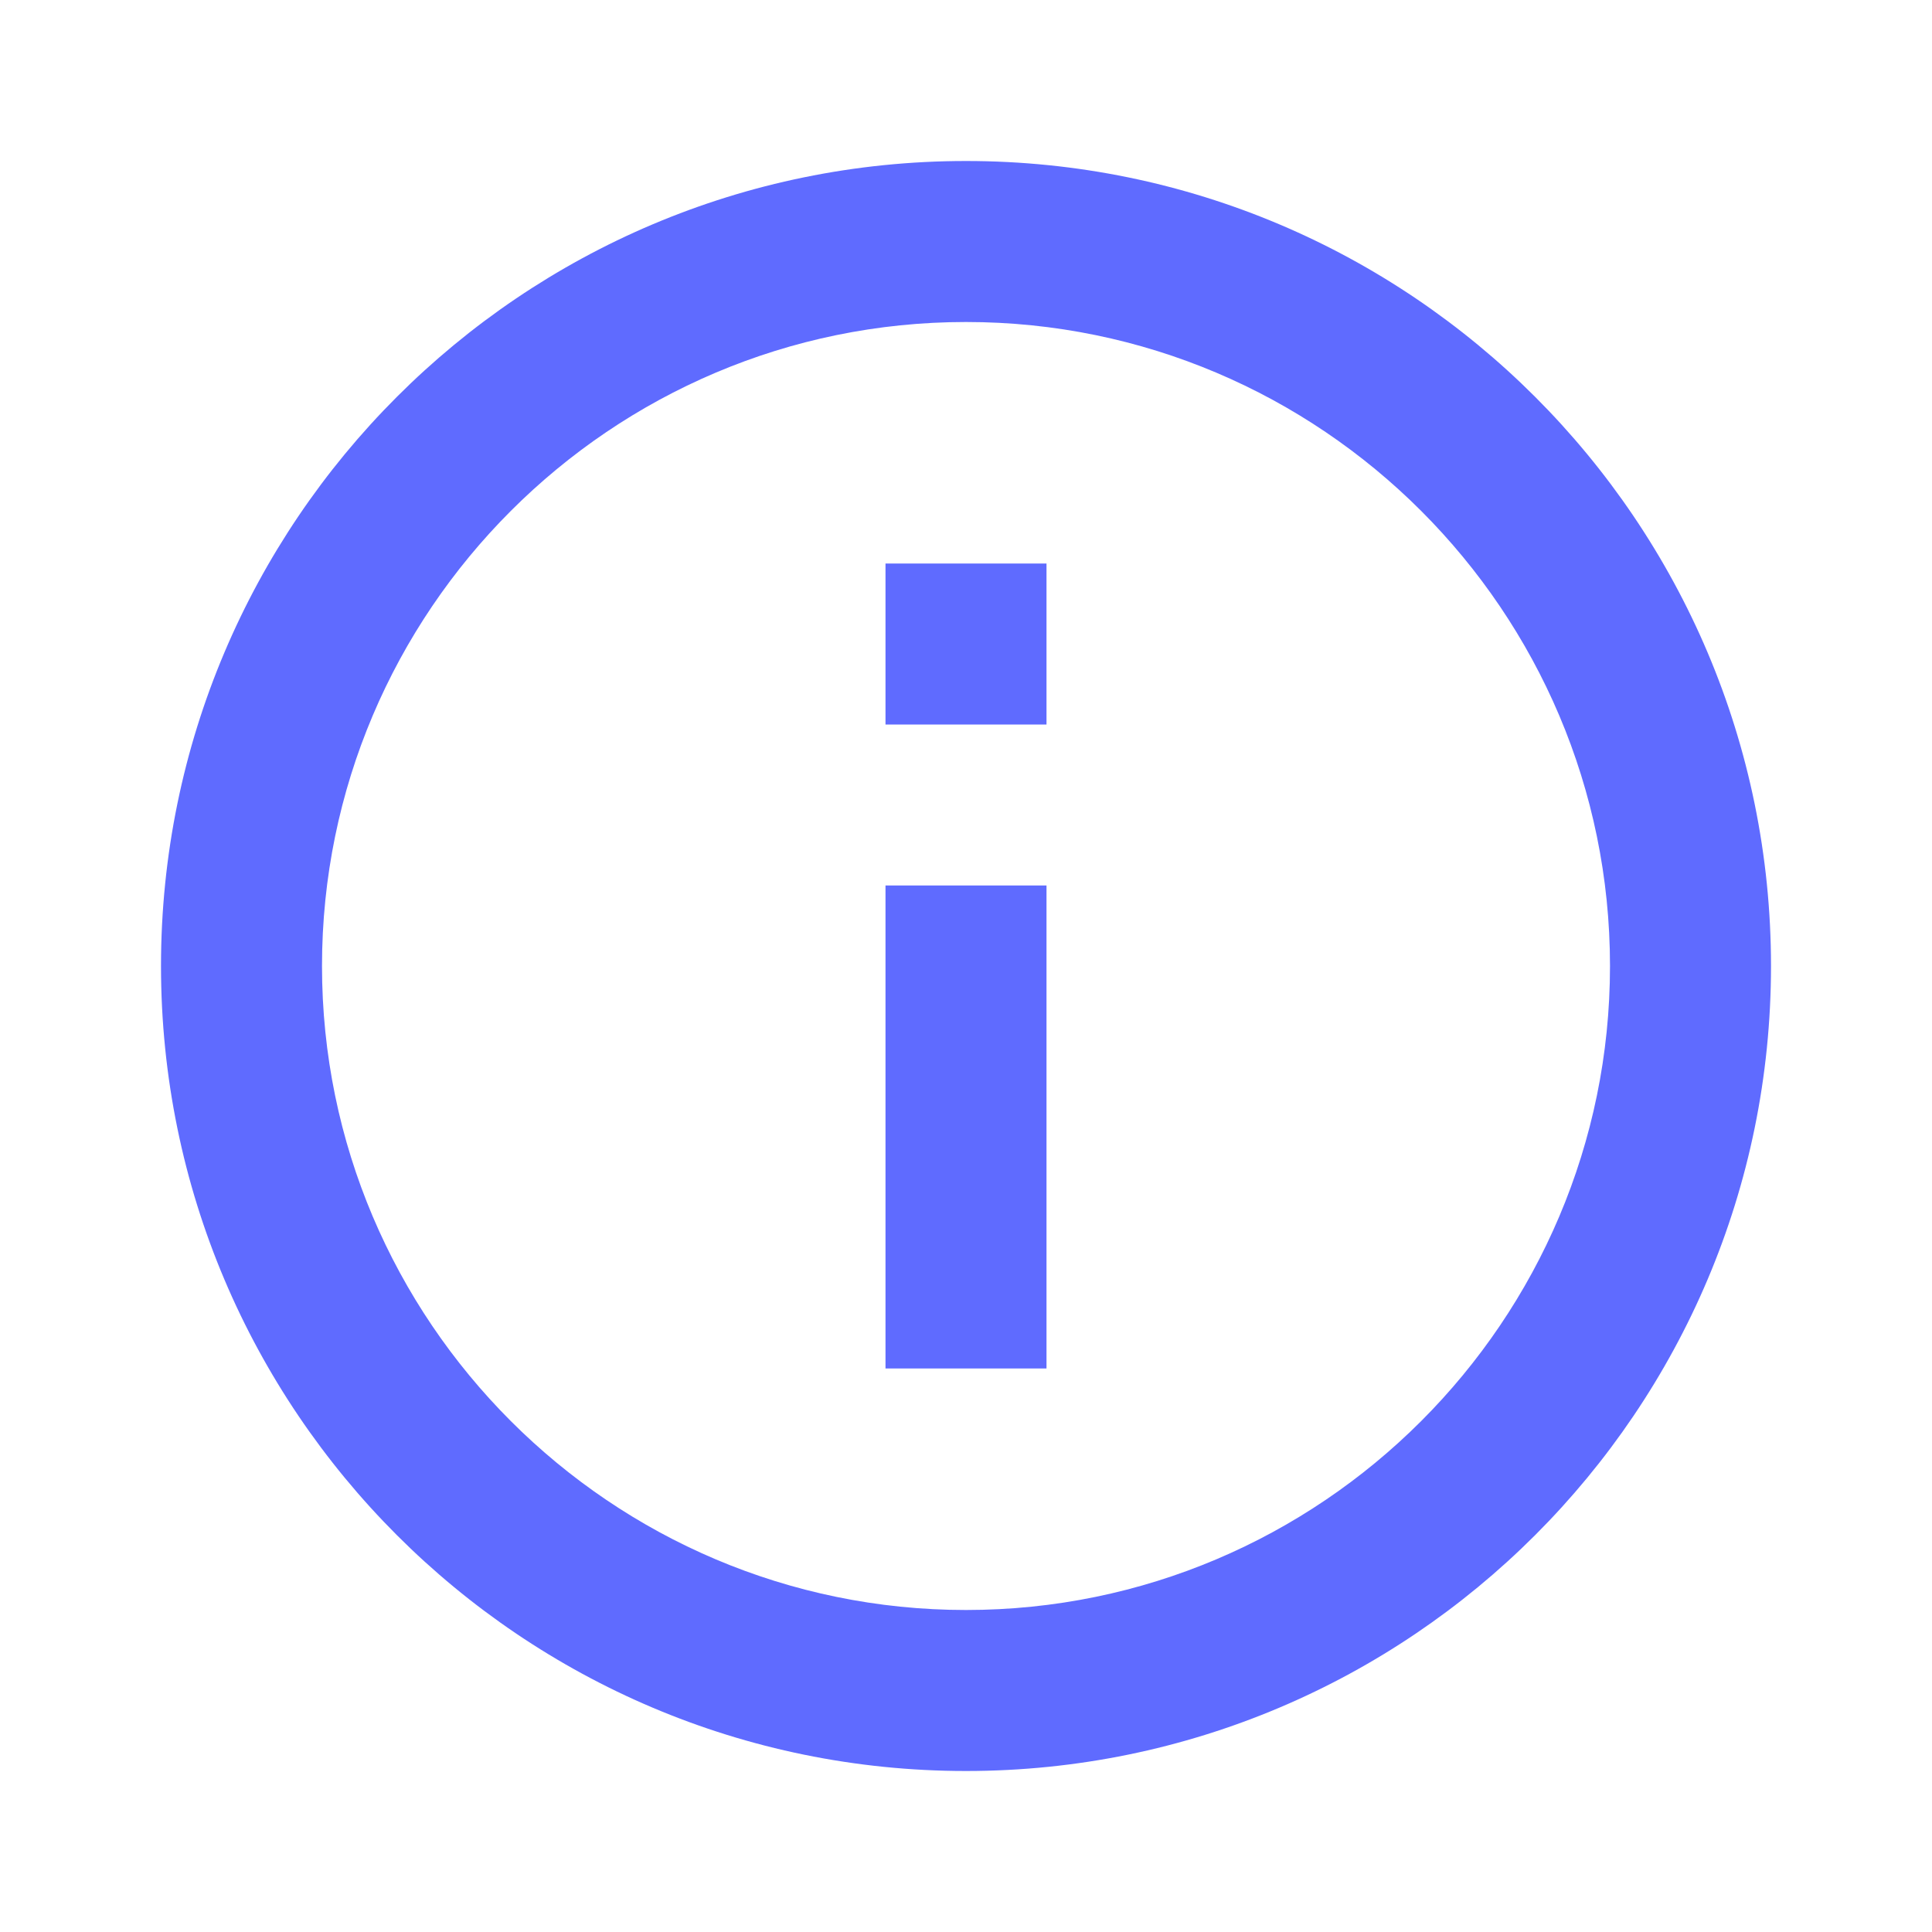
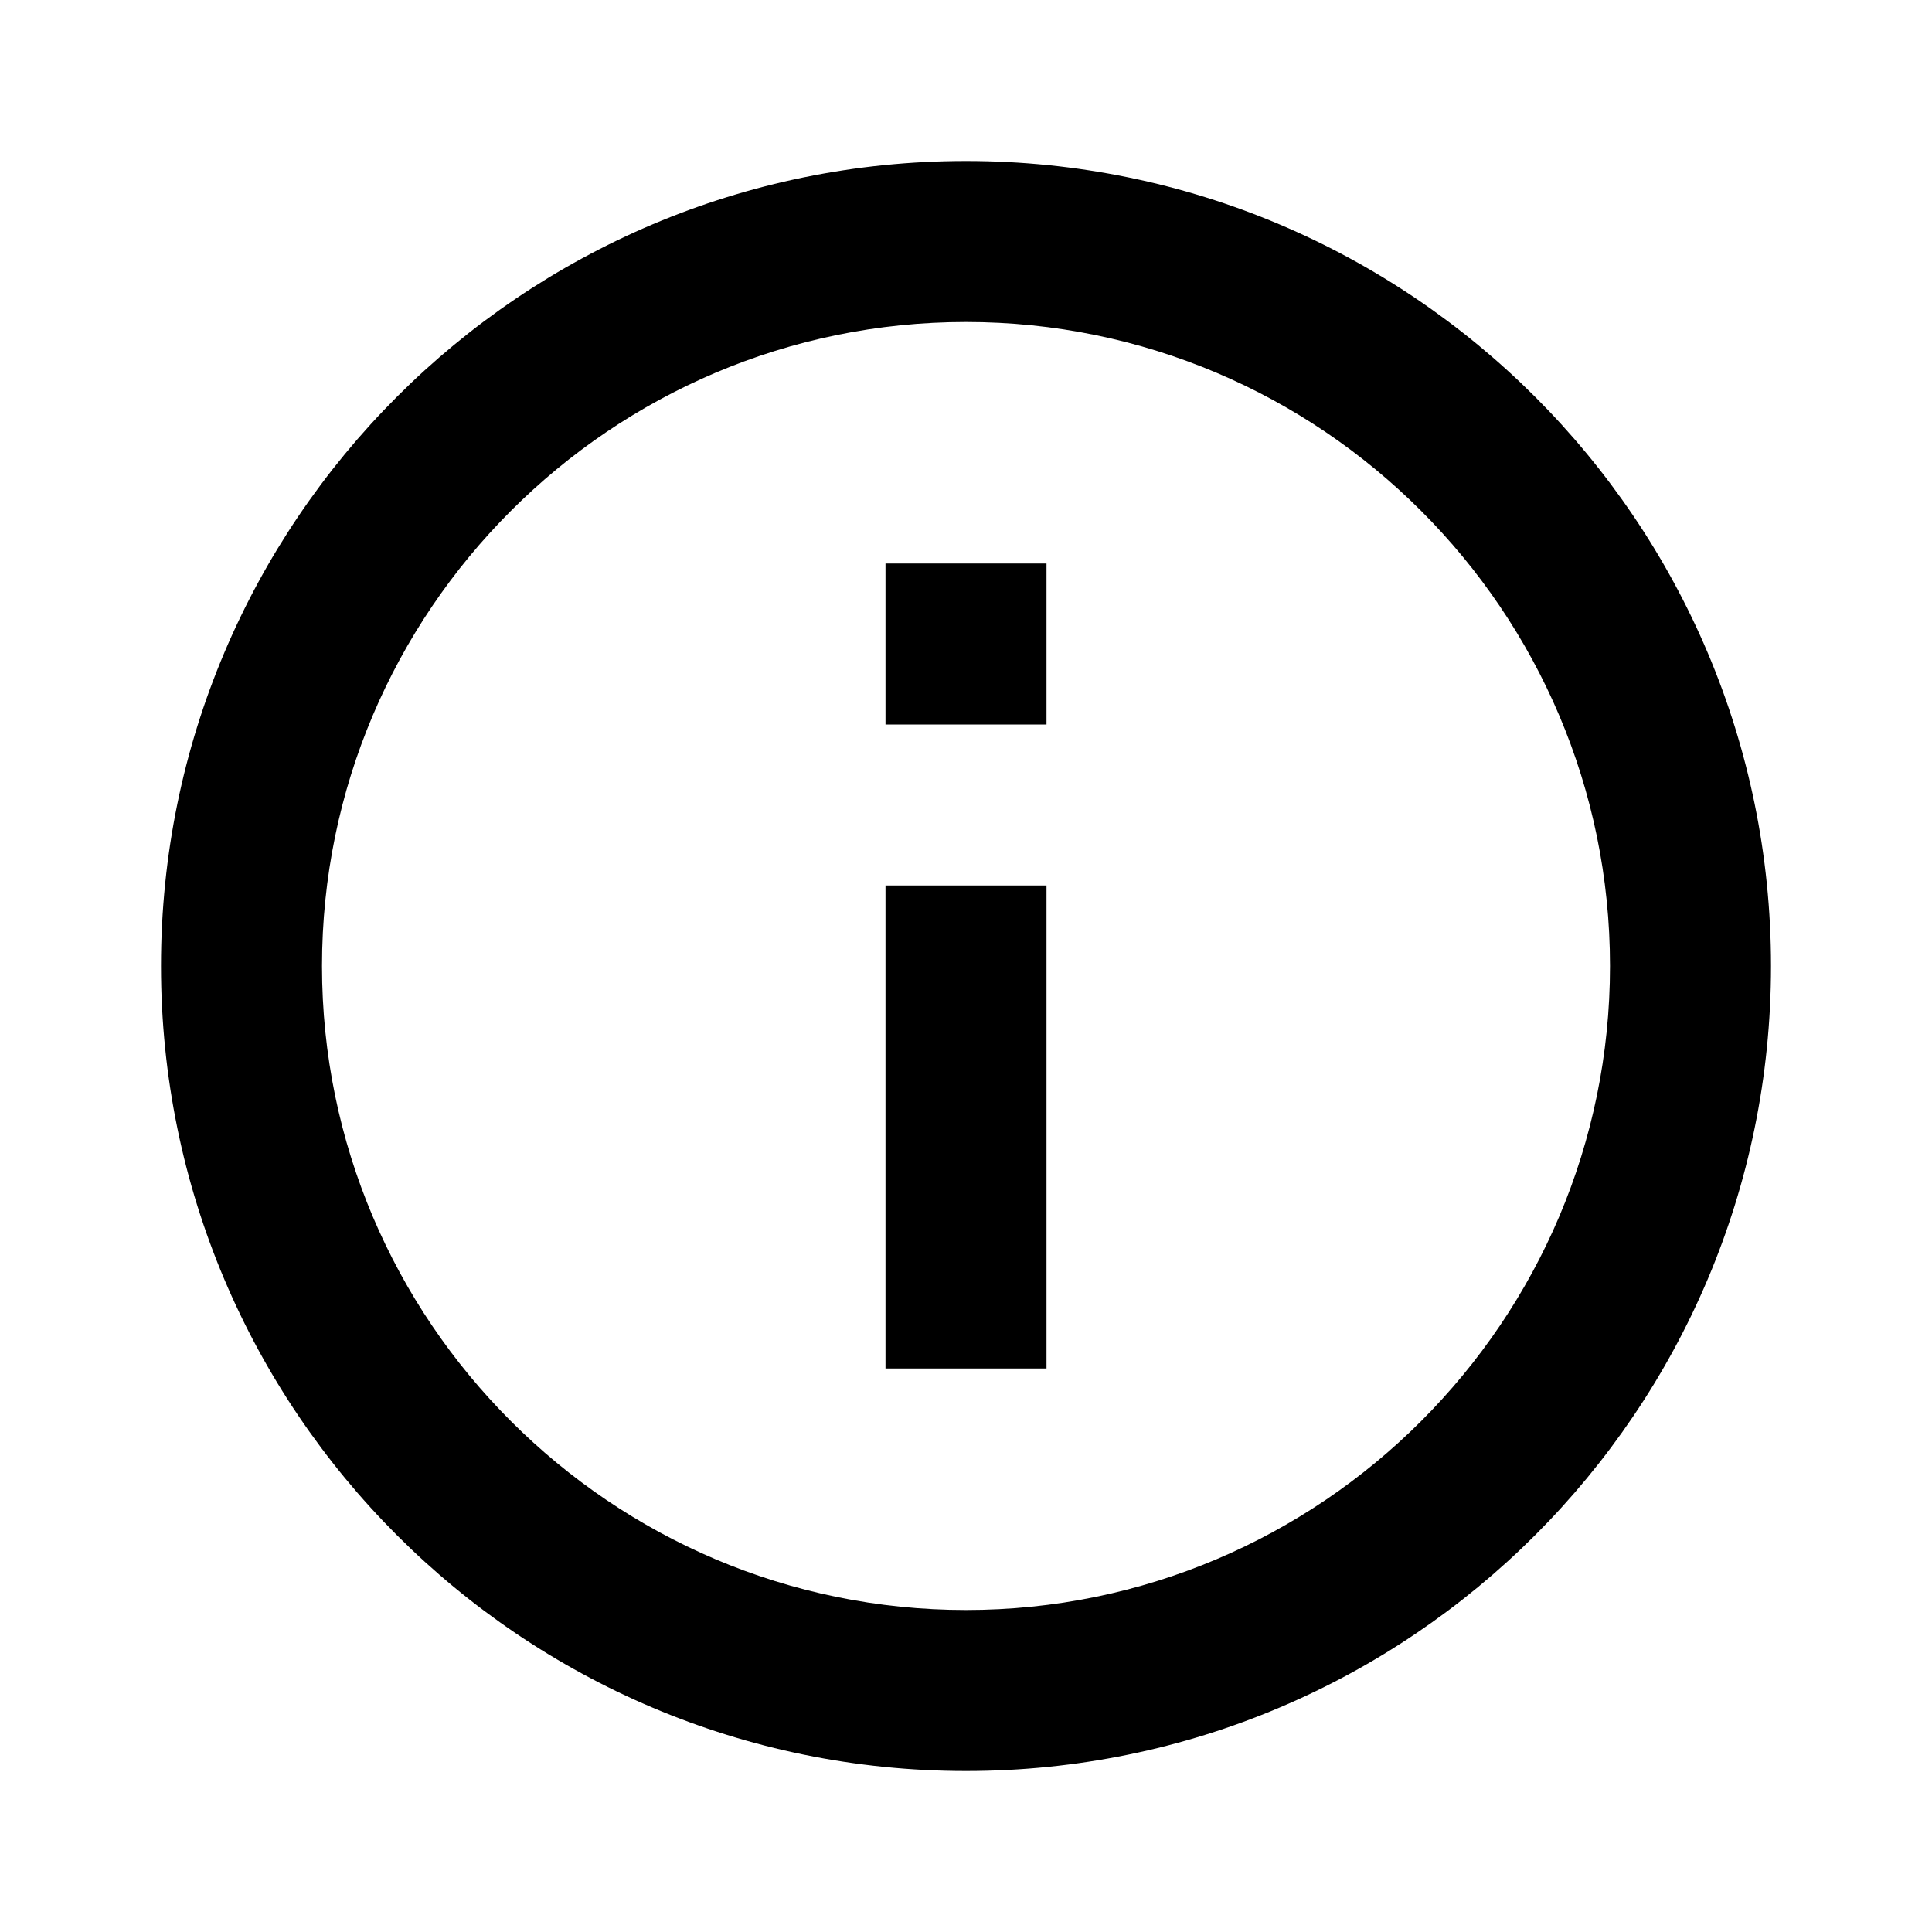
<svg xmlns="http://www.w3.org/2000/svg" width="24" height="24" viewBox="0 0 24 24" fill="none">
-   <path d="M11 7H13V9H11V7ZM11 11H13V17H11V11ZM12 2C6.48 2 2 6.48 2 12C2 17.52 6.48 22 12 22C17.52 22 22 17.52 22 12C22 6.48 17.52 2 12 2ZM12 20C7.59 20 4 16.41 4 12C4 7.59 7.59 4 12 4C16.41 4 20 7.59 20 12C20 16.41 16.41 20 12 20Z" fill="#5F6BFF" />
+   <path d="M11 7H13V9H11V7ZM11 11H13V17H11V11ZM12 2C6.48 2 2 6.48 2 12C2 17.52 6.48 22 12 22C17.52 22 22 17.52 22 12C22 6.48 17.52 2 12 2ZM12 20C7.59 20 4 16.41 4 12C4 7.59 7.59 4 12 4C16.41 4 20 7.59 20 12C20 16.41 16.41 20 12 20Z" fill="currentColor" />
</svg>
